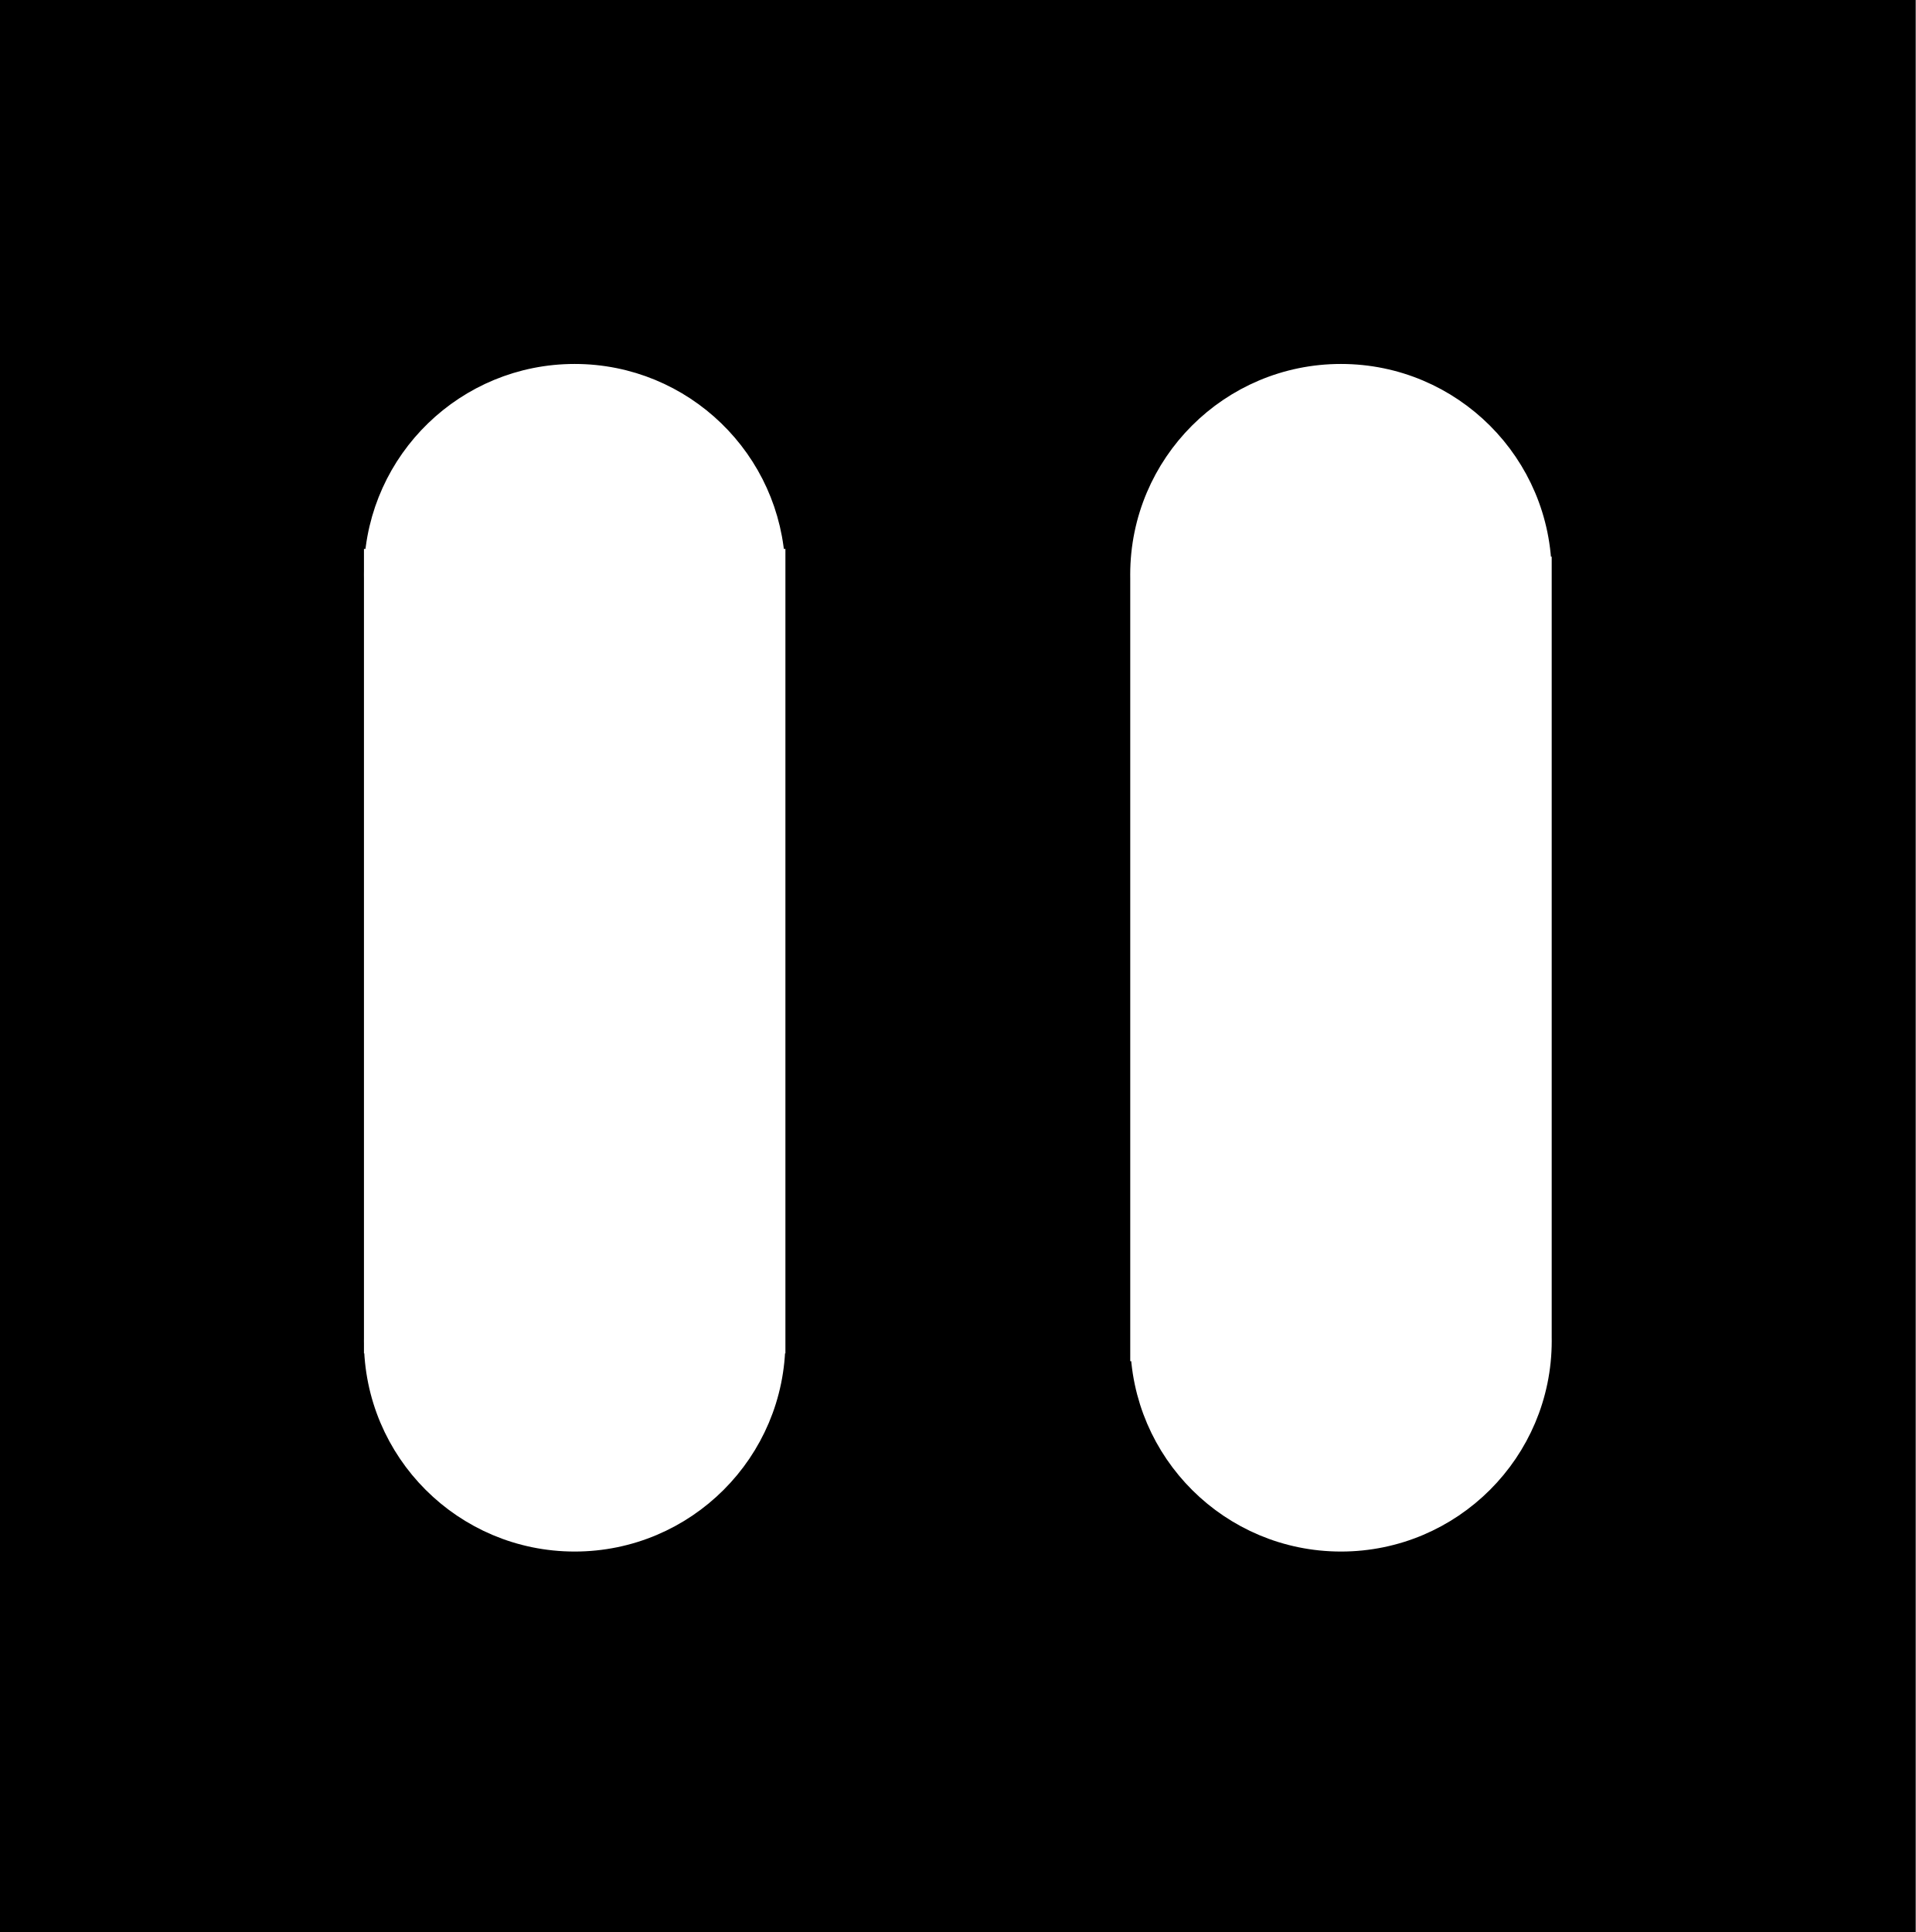
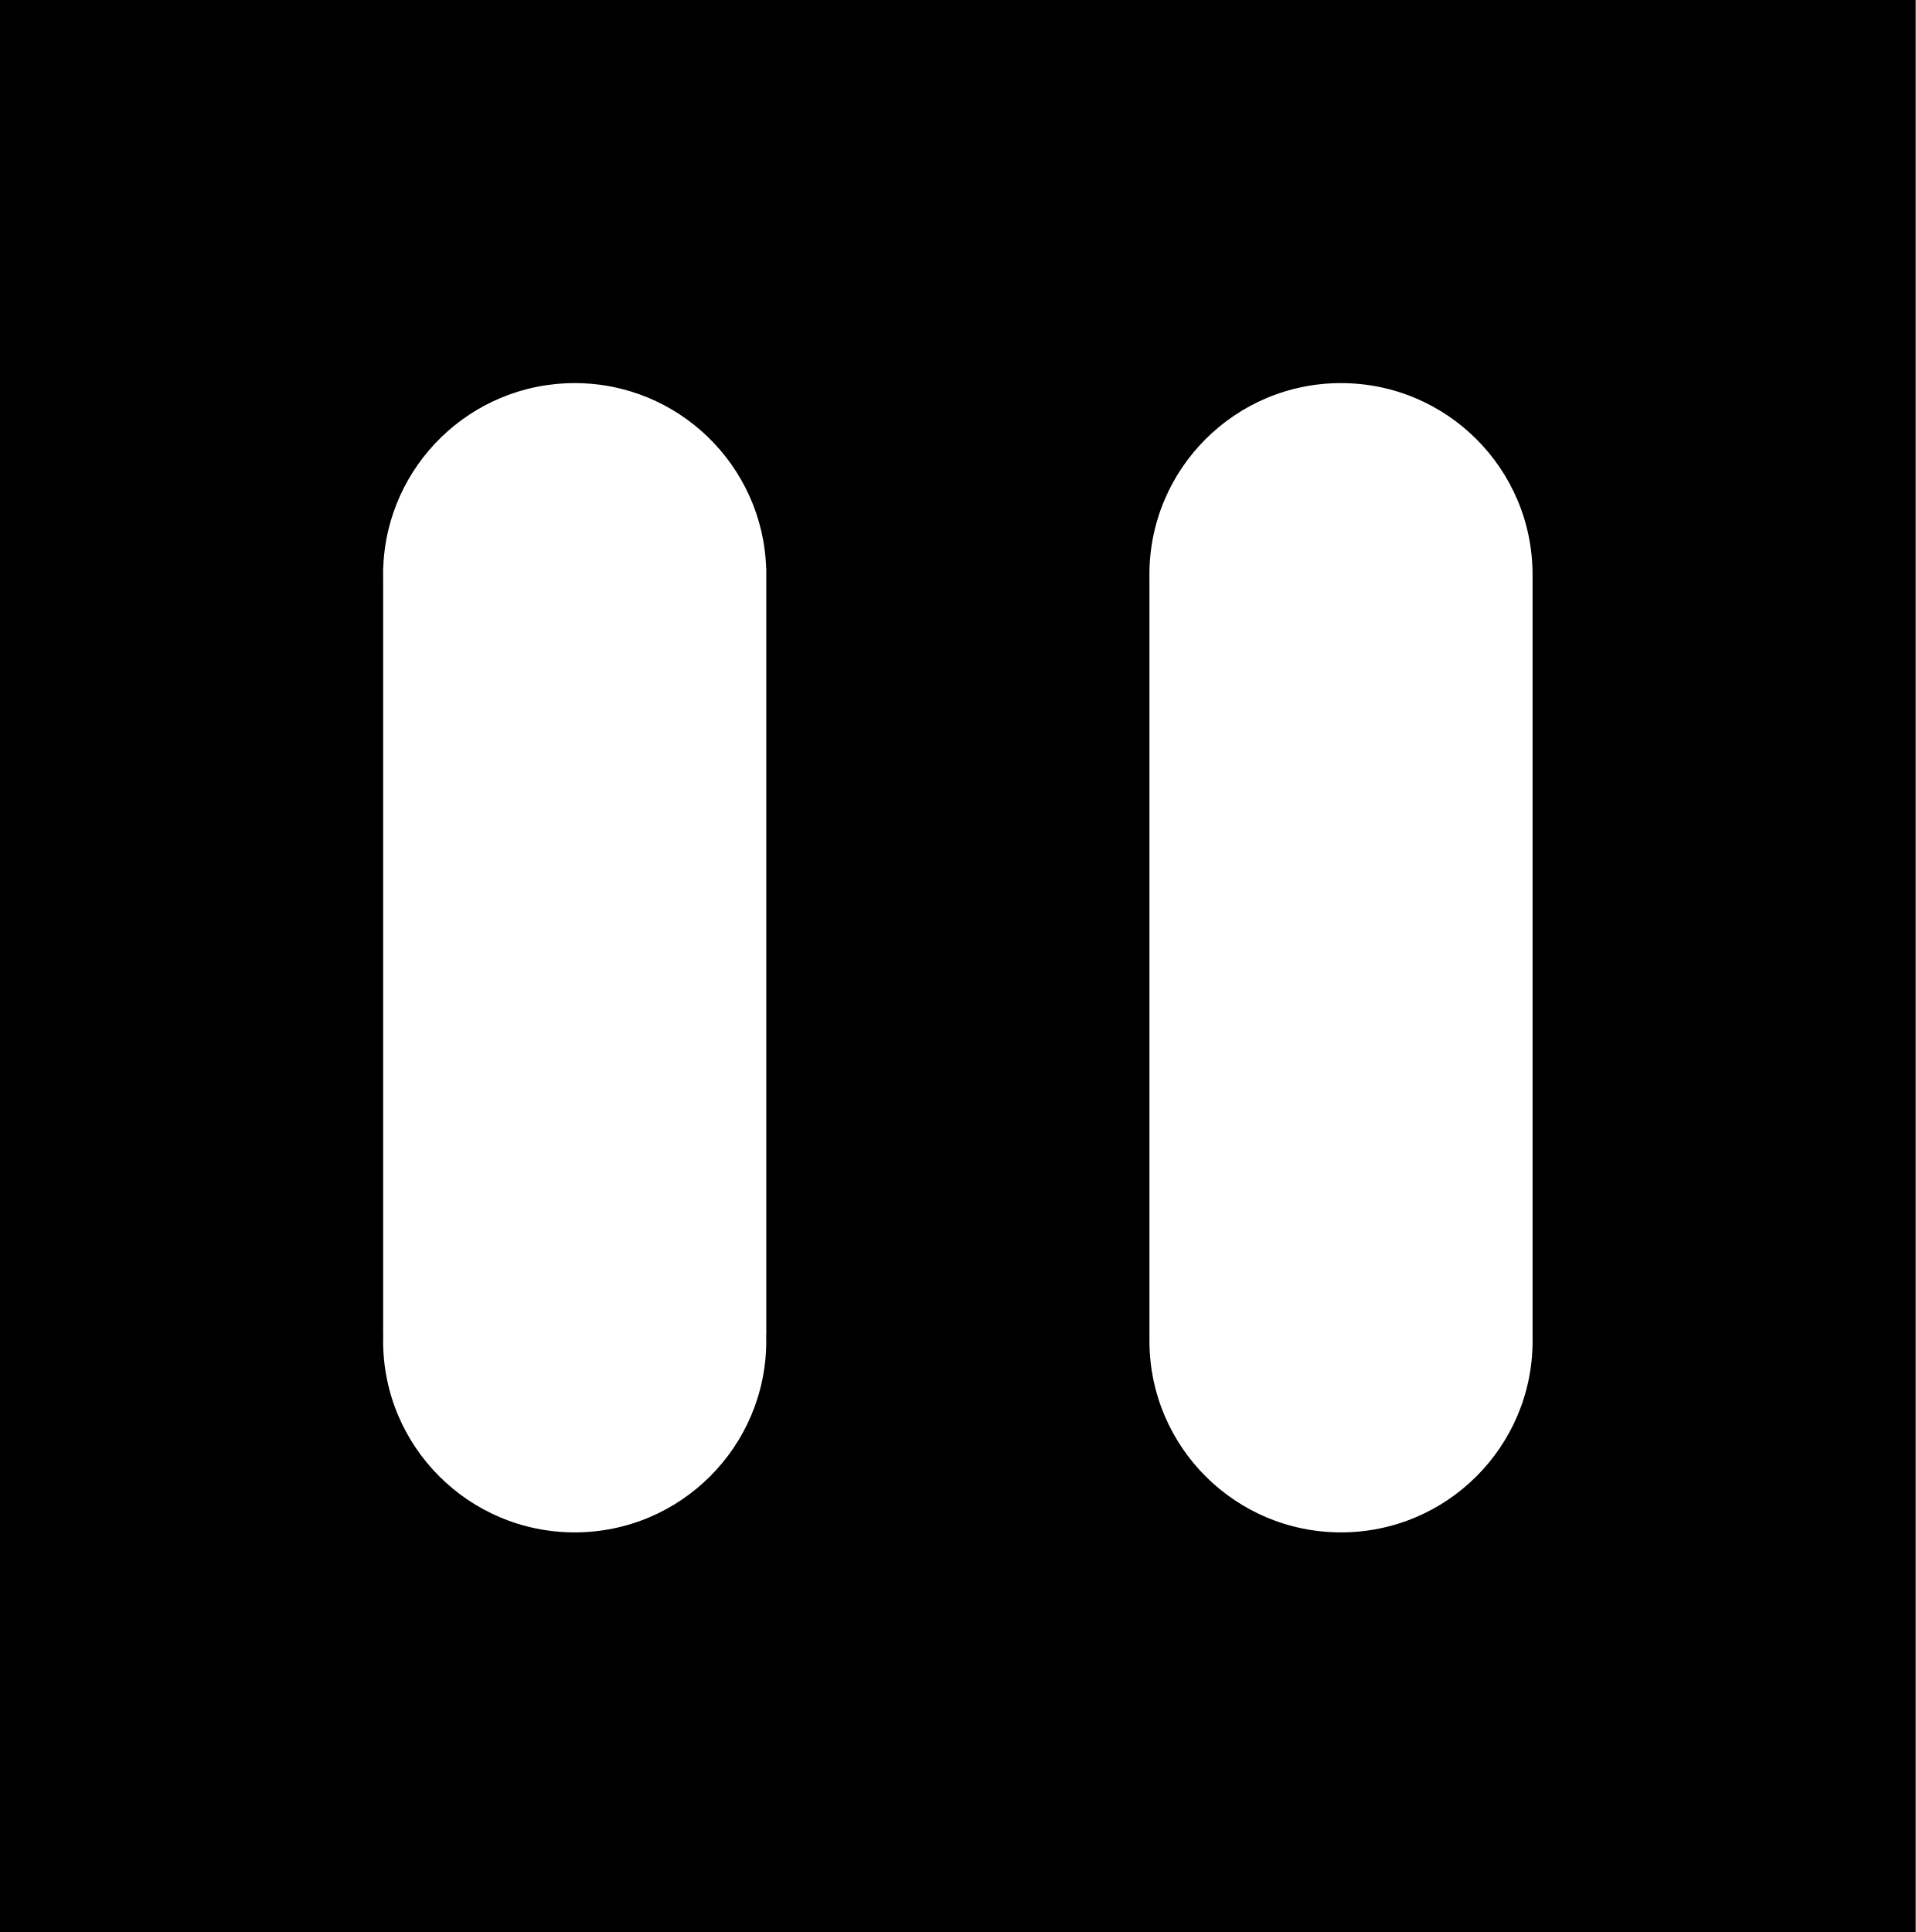
<svg xmlns="http://www.w3.org/2000/svg" viewBox="0 0 500 504.31" width="500" height="504.31">
  <path d="M 0 0 L 500 0 L 500 504.31 L 0 504.31 Z M 100 150.902 L 100 348.276 L 100.021 348.276 C 100.002 348.847 99.992 349.421 99.992 349.997 C 99.99 377.609 122.375 399.996 149.99 399.998 C 177.605 400 199.994 377.617 199.996 350.005 C 199.996 349.426 199.986 348.85 199.967 348.276 L 200 348.276 L 200 148.276 L 199.967 148.276 C 199.059 121.463 177.035 100.004 149.998 100.002 C 122.958 100 100.929 121.46 100.021 148.276 L 100 148.276 L 100 149.095 C 99.995 149.395 99.992 149.694 99.992 149.995 C 99.992 150.298 99.995 150.6 100 150.902 Z M 400 349.098 L 400 150.308 L 399.995 150.308 C 399.996 150.206 399.996 150.105 399.996 150.003 C 399.998 122.39 377.613 100.004 349.998 100.002 C 322.383 100 299.994 122.383 299.992 149.995 C 299.992 150.298 299.995 150.6 300 150.902 L 300 350.308 L 300.005 350.308 C 300.17 377.777 322.491 399.996 350.002 399.998 C 377.617 400 400.006 377.617 400.008 350.005 C 400.008 349.702 400.005 349.4 400 349.098 Z" transform="matrix(1, 0, 0, 1, 0, 1.4210854715202004e-14)" />
-   <path d="M 99.984 149.997 C 99.984 149.696 99.987 149.397 99.992 149.097 L 99.992 148.278 L 100.013 148.278 C 100.921 121.462 122.95 100.002 149.99 100.004 C 177.027 100.006 199.051 121.465 199.959 148.278 L 199.992 148.278 L 199.992 348.278 L 199.959 348.278 C 199.978 348.852 199.988 349.428 199.988 350.007 C 199.986 377.619 177.597 400.002 149.982 400 C 122.367 399.998 99.982 377.611 99.984 349.999 C 99.984 349.423 99.994 348.849 100.013 348.278 L 99.992 348.278 L 99.992 150.904 C 99.987 150.602 99.984 150.3 99.984 149.997 Z M 400 350.007 C 399.998 377.619 377.609 400.002 349.994 400 C 322.483 399.998 300.162 377.779 299.997 350.31 L 299.992 350.31 L 299.992 150.904 C 299.987 150.602 299.984 150.3 299.984 149.997 C 299.986 122.385 322.375 100.002 349.99 100.004 C 377.605 100.006 399.99 122.392 399.988 150.005 C 399.988 150.107 399.988 150.208 399.987 150.31 L 399.992 150.31 L 399.992 349.1 C 399.997 349.402 400 349.704 400 350.007 Z" style="stroke-width: 10; stroke: rgb(255, 255, 255); fill: rgba(255, 255, 255, 0);" transform="matrix(1, 0, 0, 1, 0, 1.4210854715202004e-14)" />
</svg>
